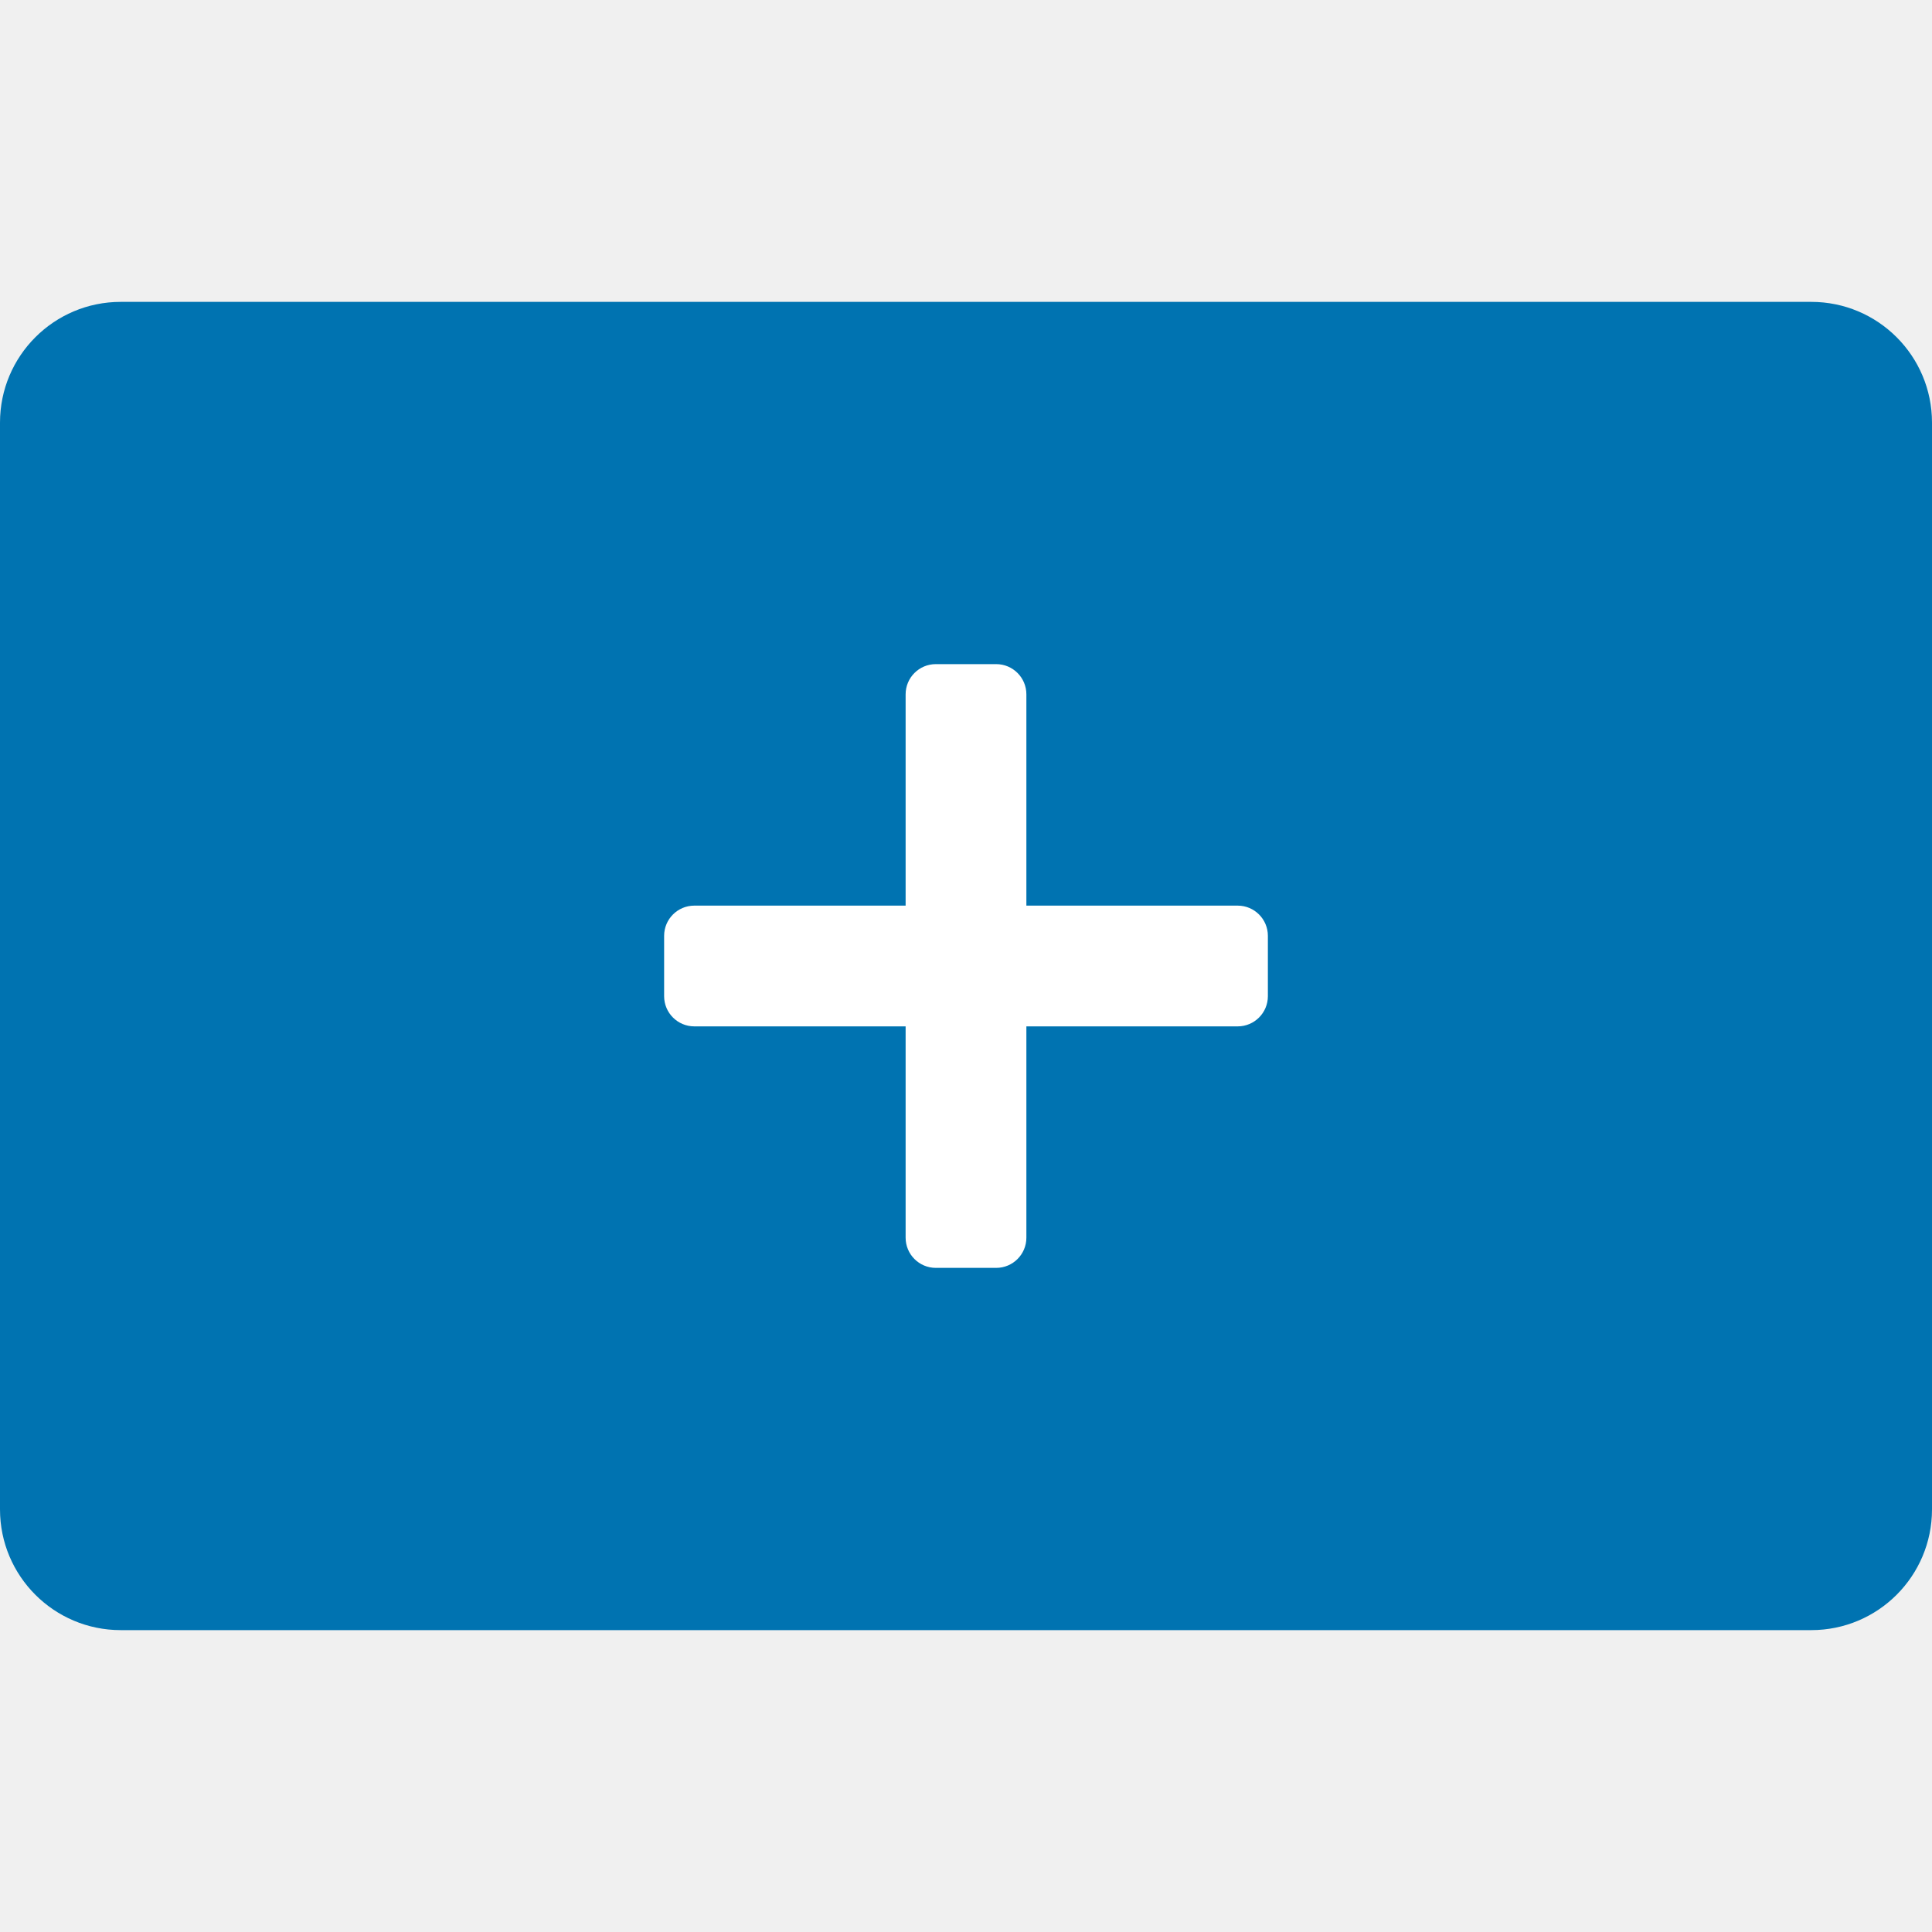
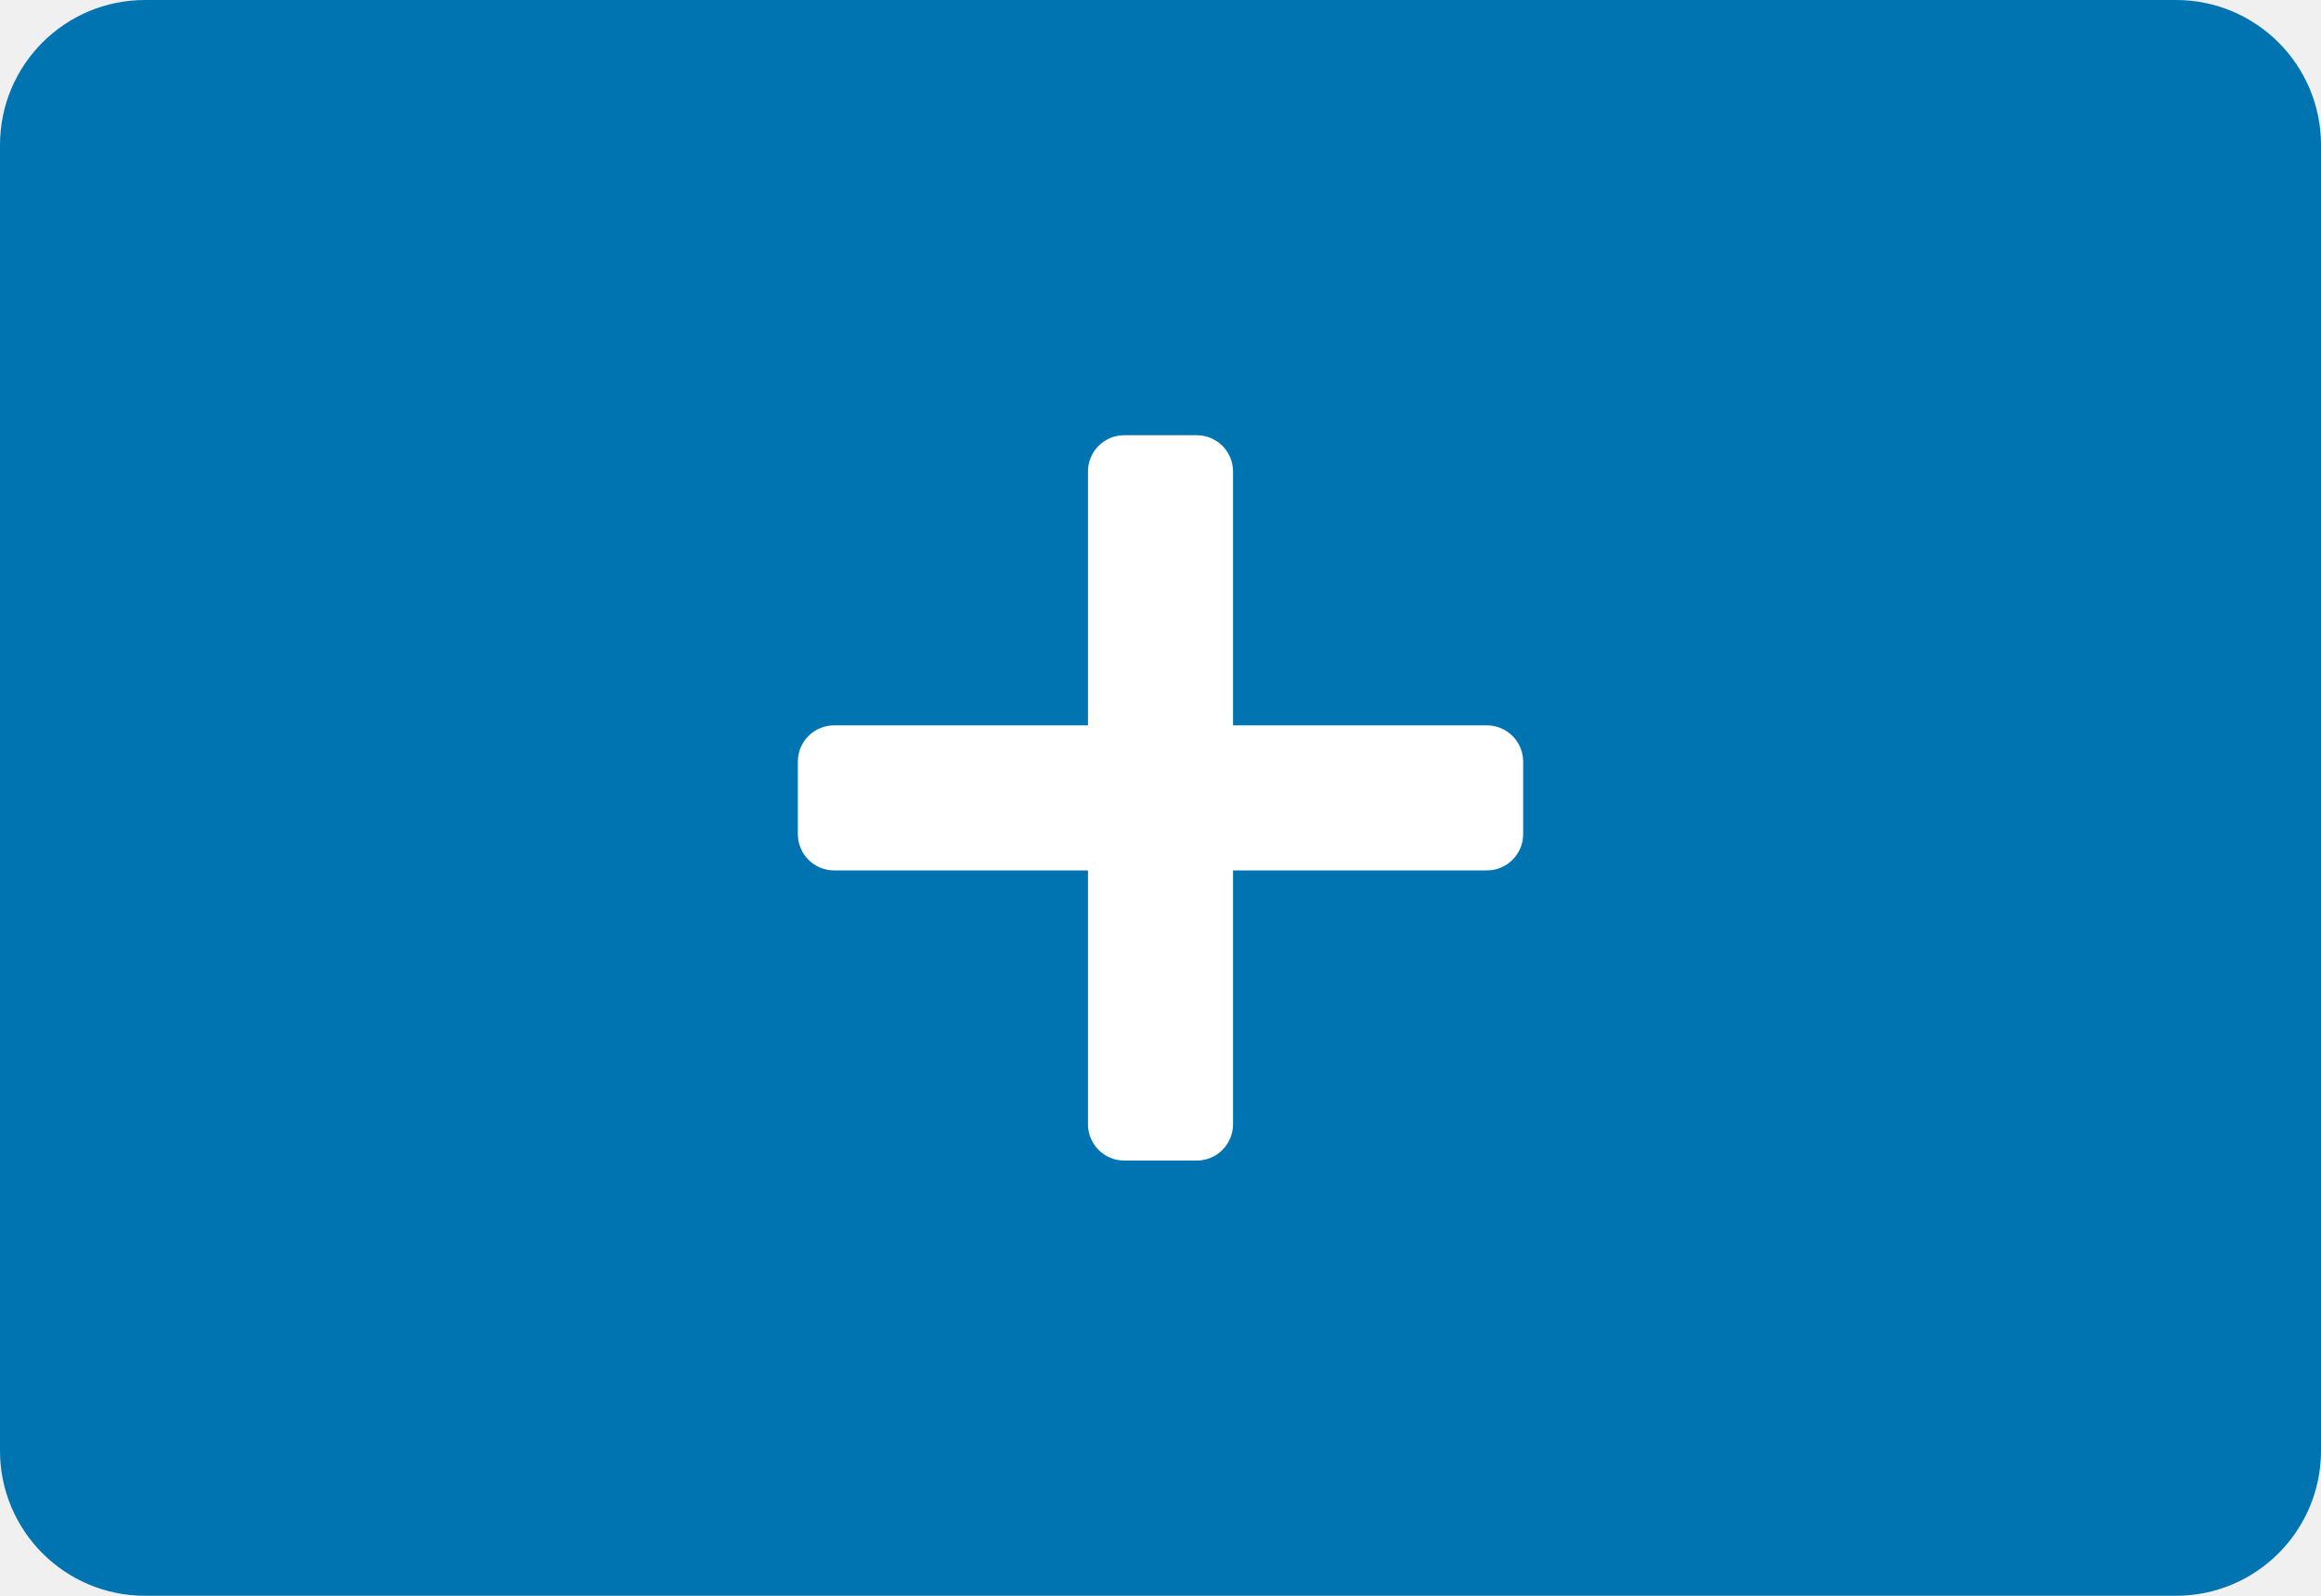
- <svg xmlns="http://www.w3.org/2000/svg" height="32" viewBox="0 0 32 32" width="32">
+ <svg xmlns="http://www.w3.org/2000/svg" height="22" viewBox="0 0 32 22" width="32">
  <g fill="none" fill-rule="evenodd">
-     <path d="m0 7c0-1.105.895-2 2-2h28c1.105 0 2 .895 2 2v18c0 1.105-.895 2-2 2h-28c-1.105 0-2-.895-2-2z" fill="#0073b1" />
-     <path d="m16.5 21h-1c-.276 0-.5-.224-.5-.5v-3.5h-3.5c-.276 0-.5-.224-.5-.5v-1c0-.276.224-.5.5-.5h3.5v-3.5c0-.276.224-.5.5-.5h1c.276 0 .5.224.5.5v3.5h3.5c.276 0 .5.224.5.5v1c0 .276-.224.5-.5.5h-3.5v3.5c0 .276-.224.5-.5.5z" fill="#fff" />
+     <path d="m0 2c0-1.105.895-2 2-2h28c1.105 0 2 .895 2 2v18c0 1.105-.895 2-2 2h-28c-1.105 0-2-.895-2-2z" fill="#0073b1" />
+     <path d="m16.5 16h-1c-.276 0-.5-.224-.5-.5v-3.5h-3.5c-.276 0-.5-.224-.5-.5v-1c0-.276.224-.5.5-.5h3.5v-3.5c0-.276.224-.5.5-.5h1c.276 0 .5.224.5.5v3.5h3.5c.276 0 .5.224.5.5v1c0 .276-.224.5-.5.5h-3.5v3.5c0 .276-.224.5-.5.5z" fill="#fff" />
  </g>
</svg>
